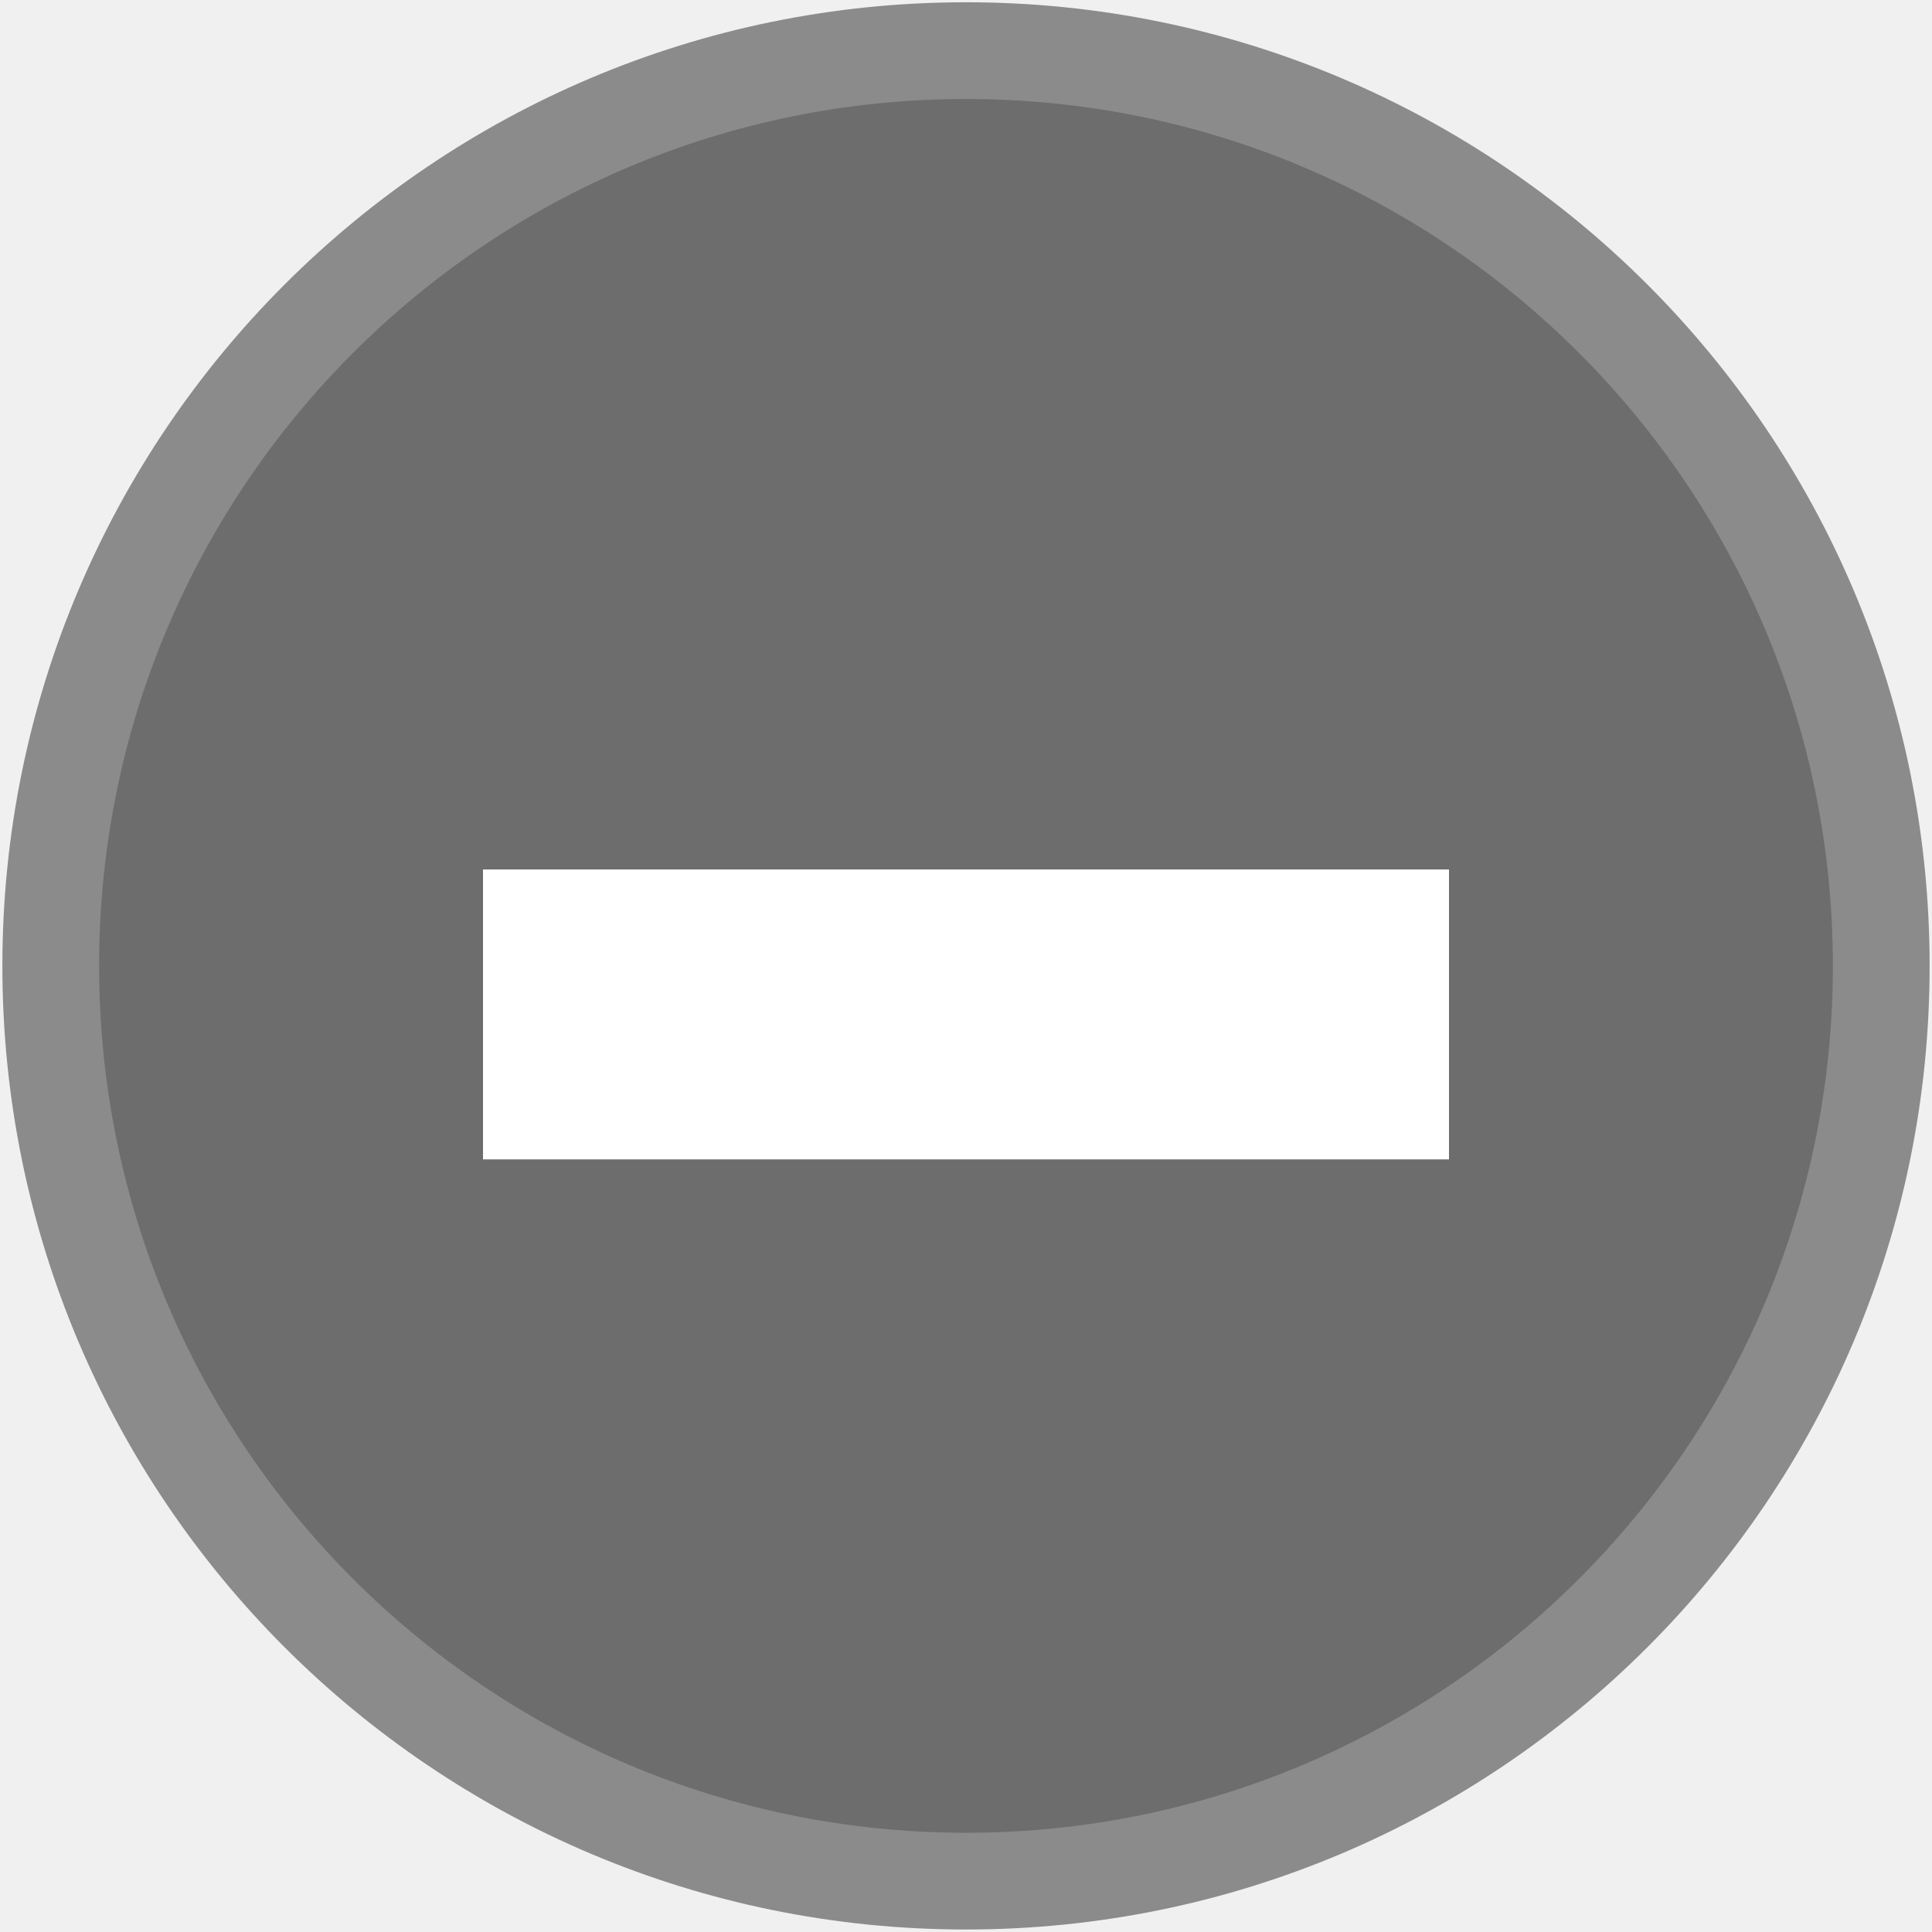
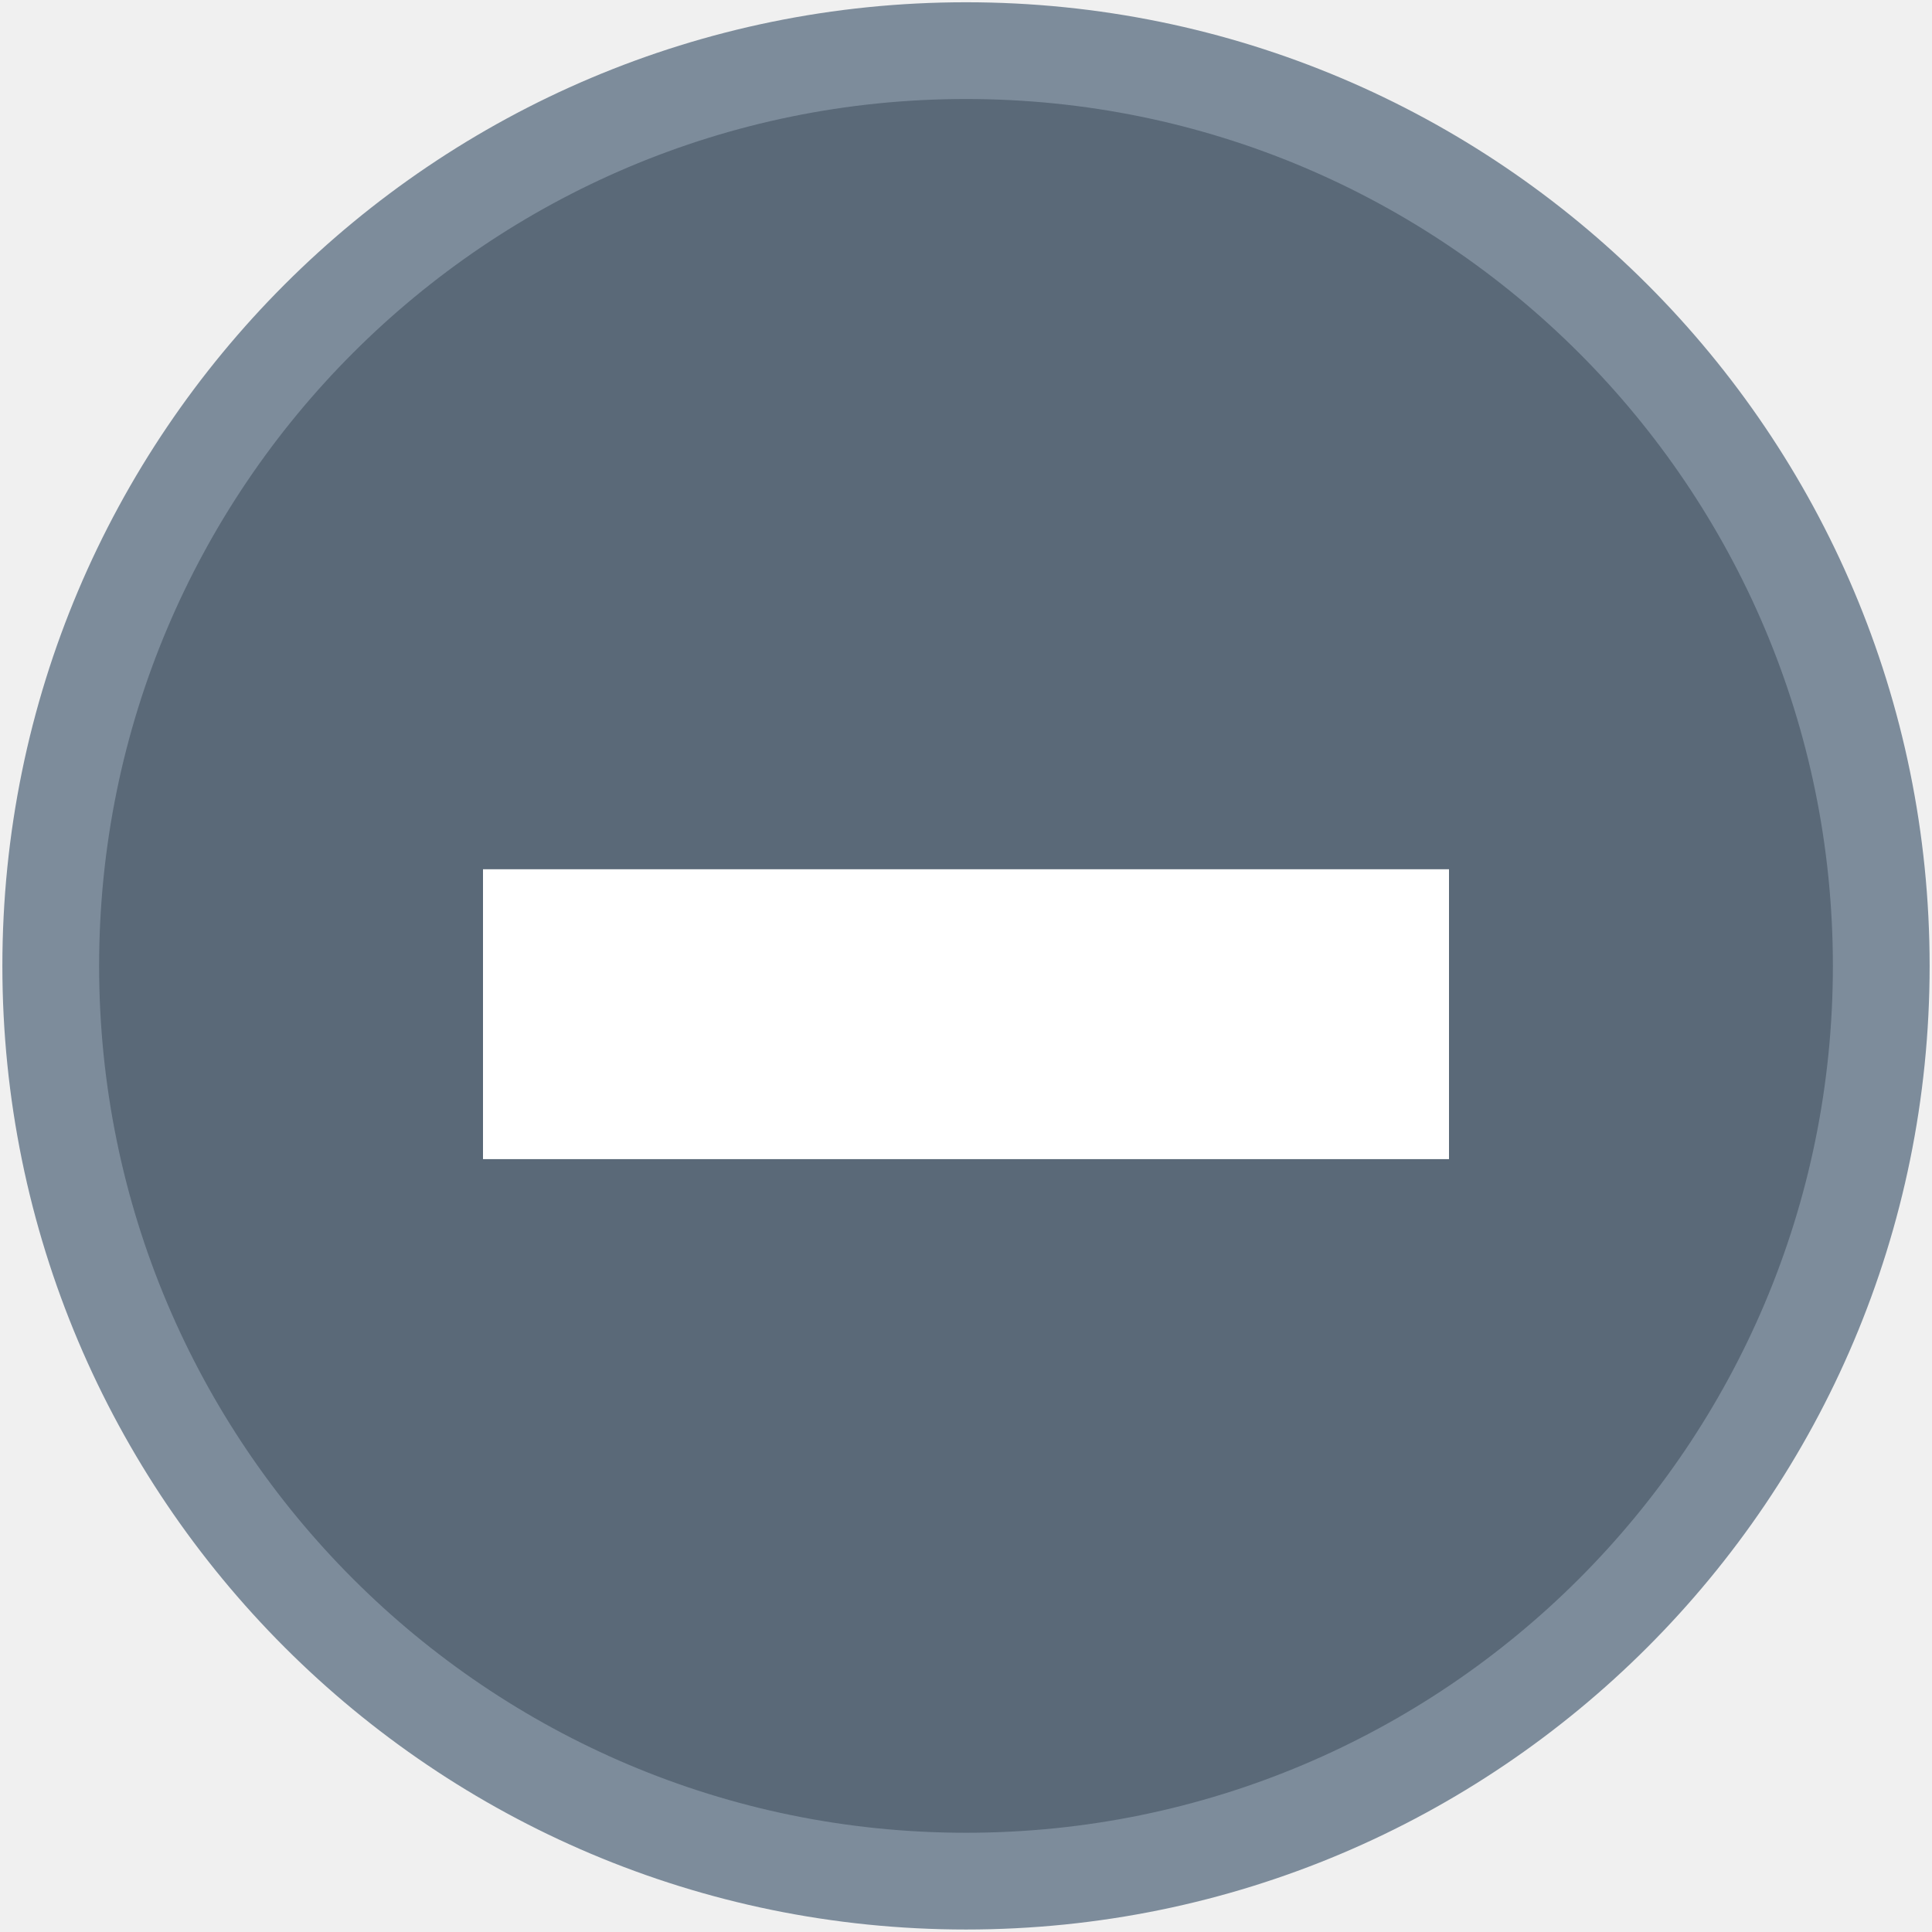
<svg xmlns="http://www.w3.org/2000/svg" id="svg8" version="1.1" viewBox="0 0 5.292 5.292" height="20" width="20">
  <defs id="defs2" />
  <g transform="translate(0,-291.7083)" id="layer1">
-     <circle r="2.507" cy="294.354" cx="2.646" id="path815" style="opacity:1;fill:#6d6d6d;fill-opacity:1;stroke:#8b8b8b;stroke-width:0.265;stroke-linecap:round;stroke-linejoin:miter;stroke-miterlimit:4;stroke-dasharray:none;stroke-opacity:1;paint-order:markers fill stroke" />
-     <path id="rect1265" d="m 1.323,294.09 2.646,0 0,0.794 -2.646,0 z" style="opacity:1;fill:#ffffff;fill-opacity:1;stroke:none;stroke-width:0.208;stroke-linecap:round;stroke-linejoin:miter;stroke-miterlimit:4;stroke-dasharray:none;stroke-opacity:1;paint-order:markers fill stroke" />
+     <circle r="2.507" cy="294.354" cx="2.646" id="path815" style="opacity:1;fill:#5a6978;fill-opacity:1;stroke:#7d8c9b;stroke-width:0.265;stroke-linecap:round;stroke-linejoin:miter;stroke-miterlimit:4;stroke-dasharray:none;stroke-opacity:1;paint-order:markers fill stroke" />
  </g>
+   <path id="rect1265" d="m 1.323,2.381 h 2.646 v 0.794 H 1.323 Z" style="opacity:1;fill:#ffffff;fill-opacity:1;stroke:none;stroke-width:0.208;stroke-linecap:round;stroke-linejoin:miter;stroke-miterlimit:4;stroke-dasharray:none;stroke-opacity:1;paint-order:markers fill stroke" />
</svg>
